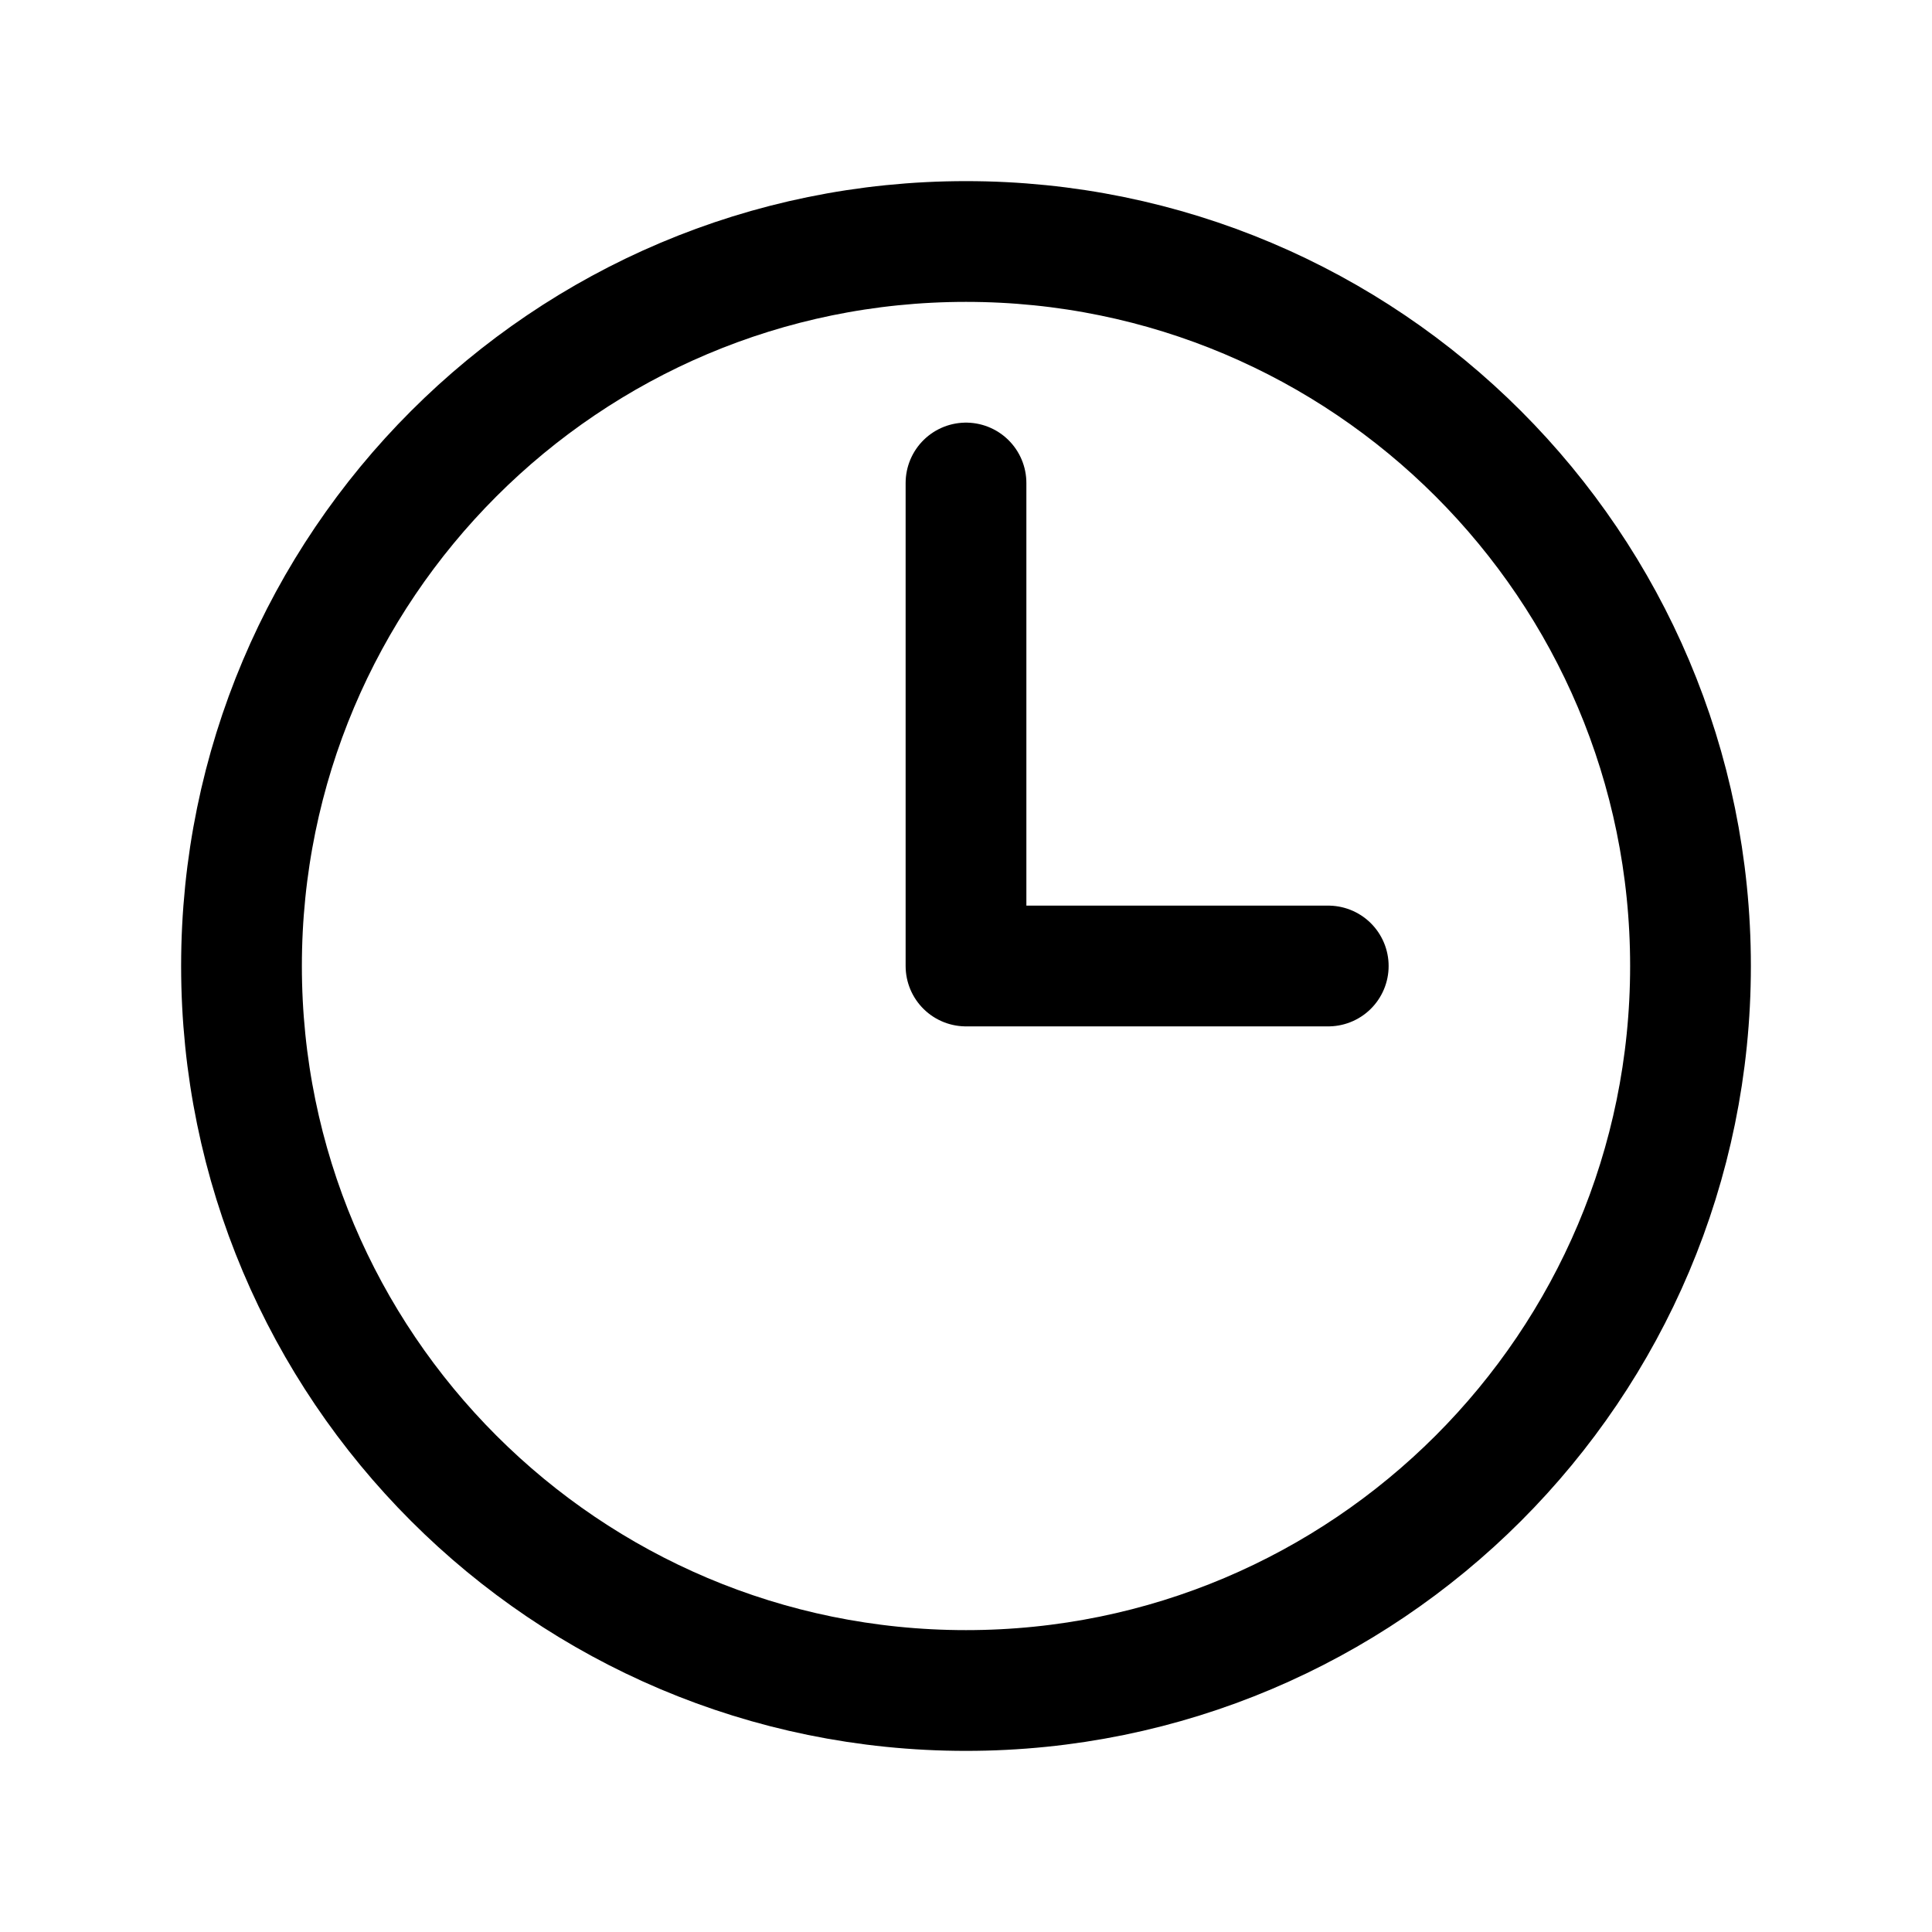
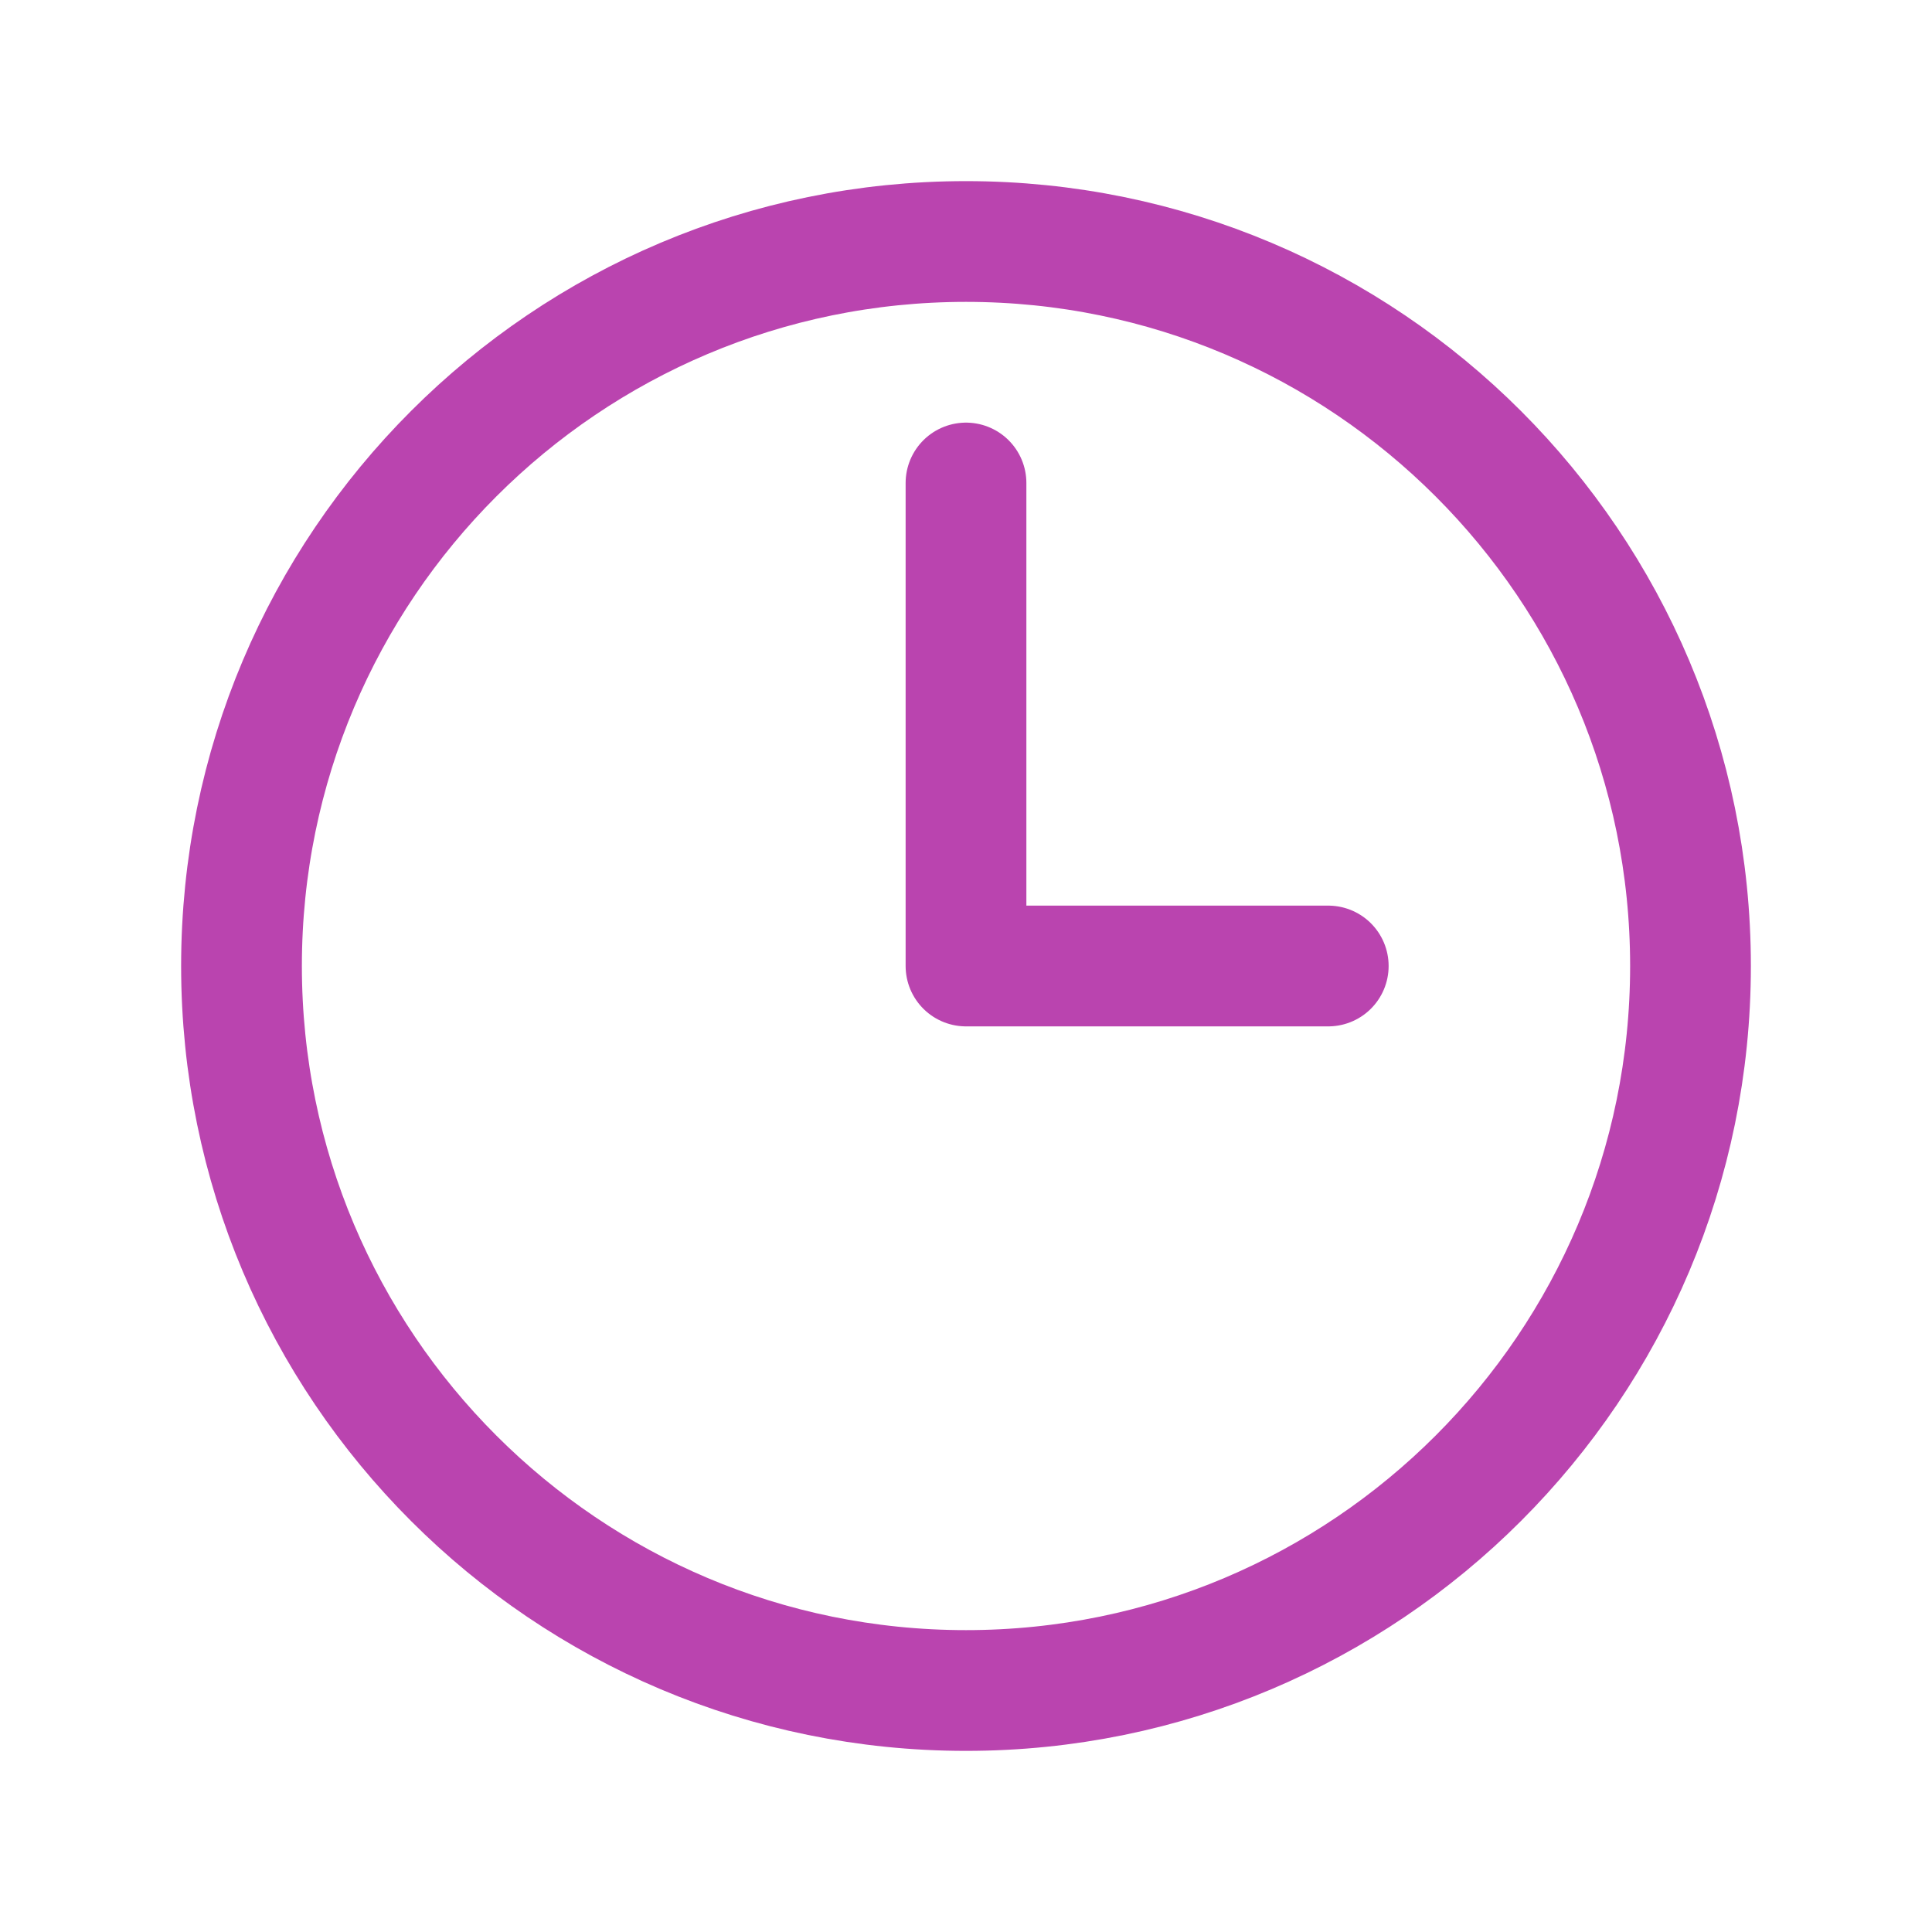
- <svg xmlns="http://www.w3.org/2000/svg" fill="none" viewBox="0 0 24 24" stroke-width="1.5" stroke="currentColor" class="w-6 h-6">
+ <svg xmlns="http://www.w3.org/2000/svg" fill="none" viewBox="0 0 24 24" stroke-width="1.5" stroke="#ba44af" class="w-6 h-6">
  <path stroke-linecap="round" stroke-linejoin="round" d="M12 6v6h4.5m4.5 0a9 9 0 1 1-18 0 9 9 0 0 1 18 0Z" />
</svg>
